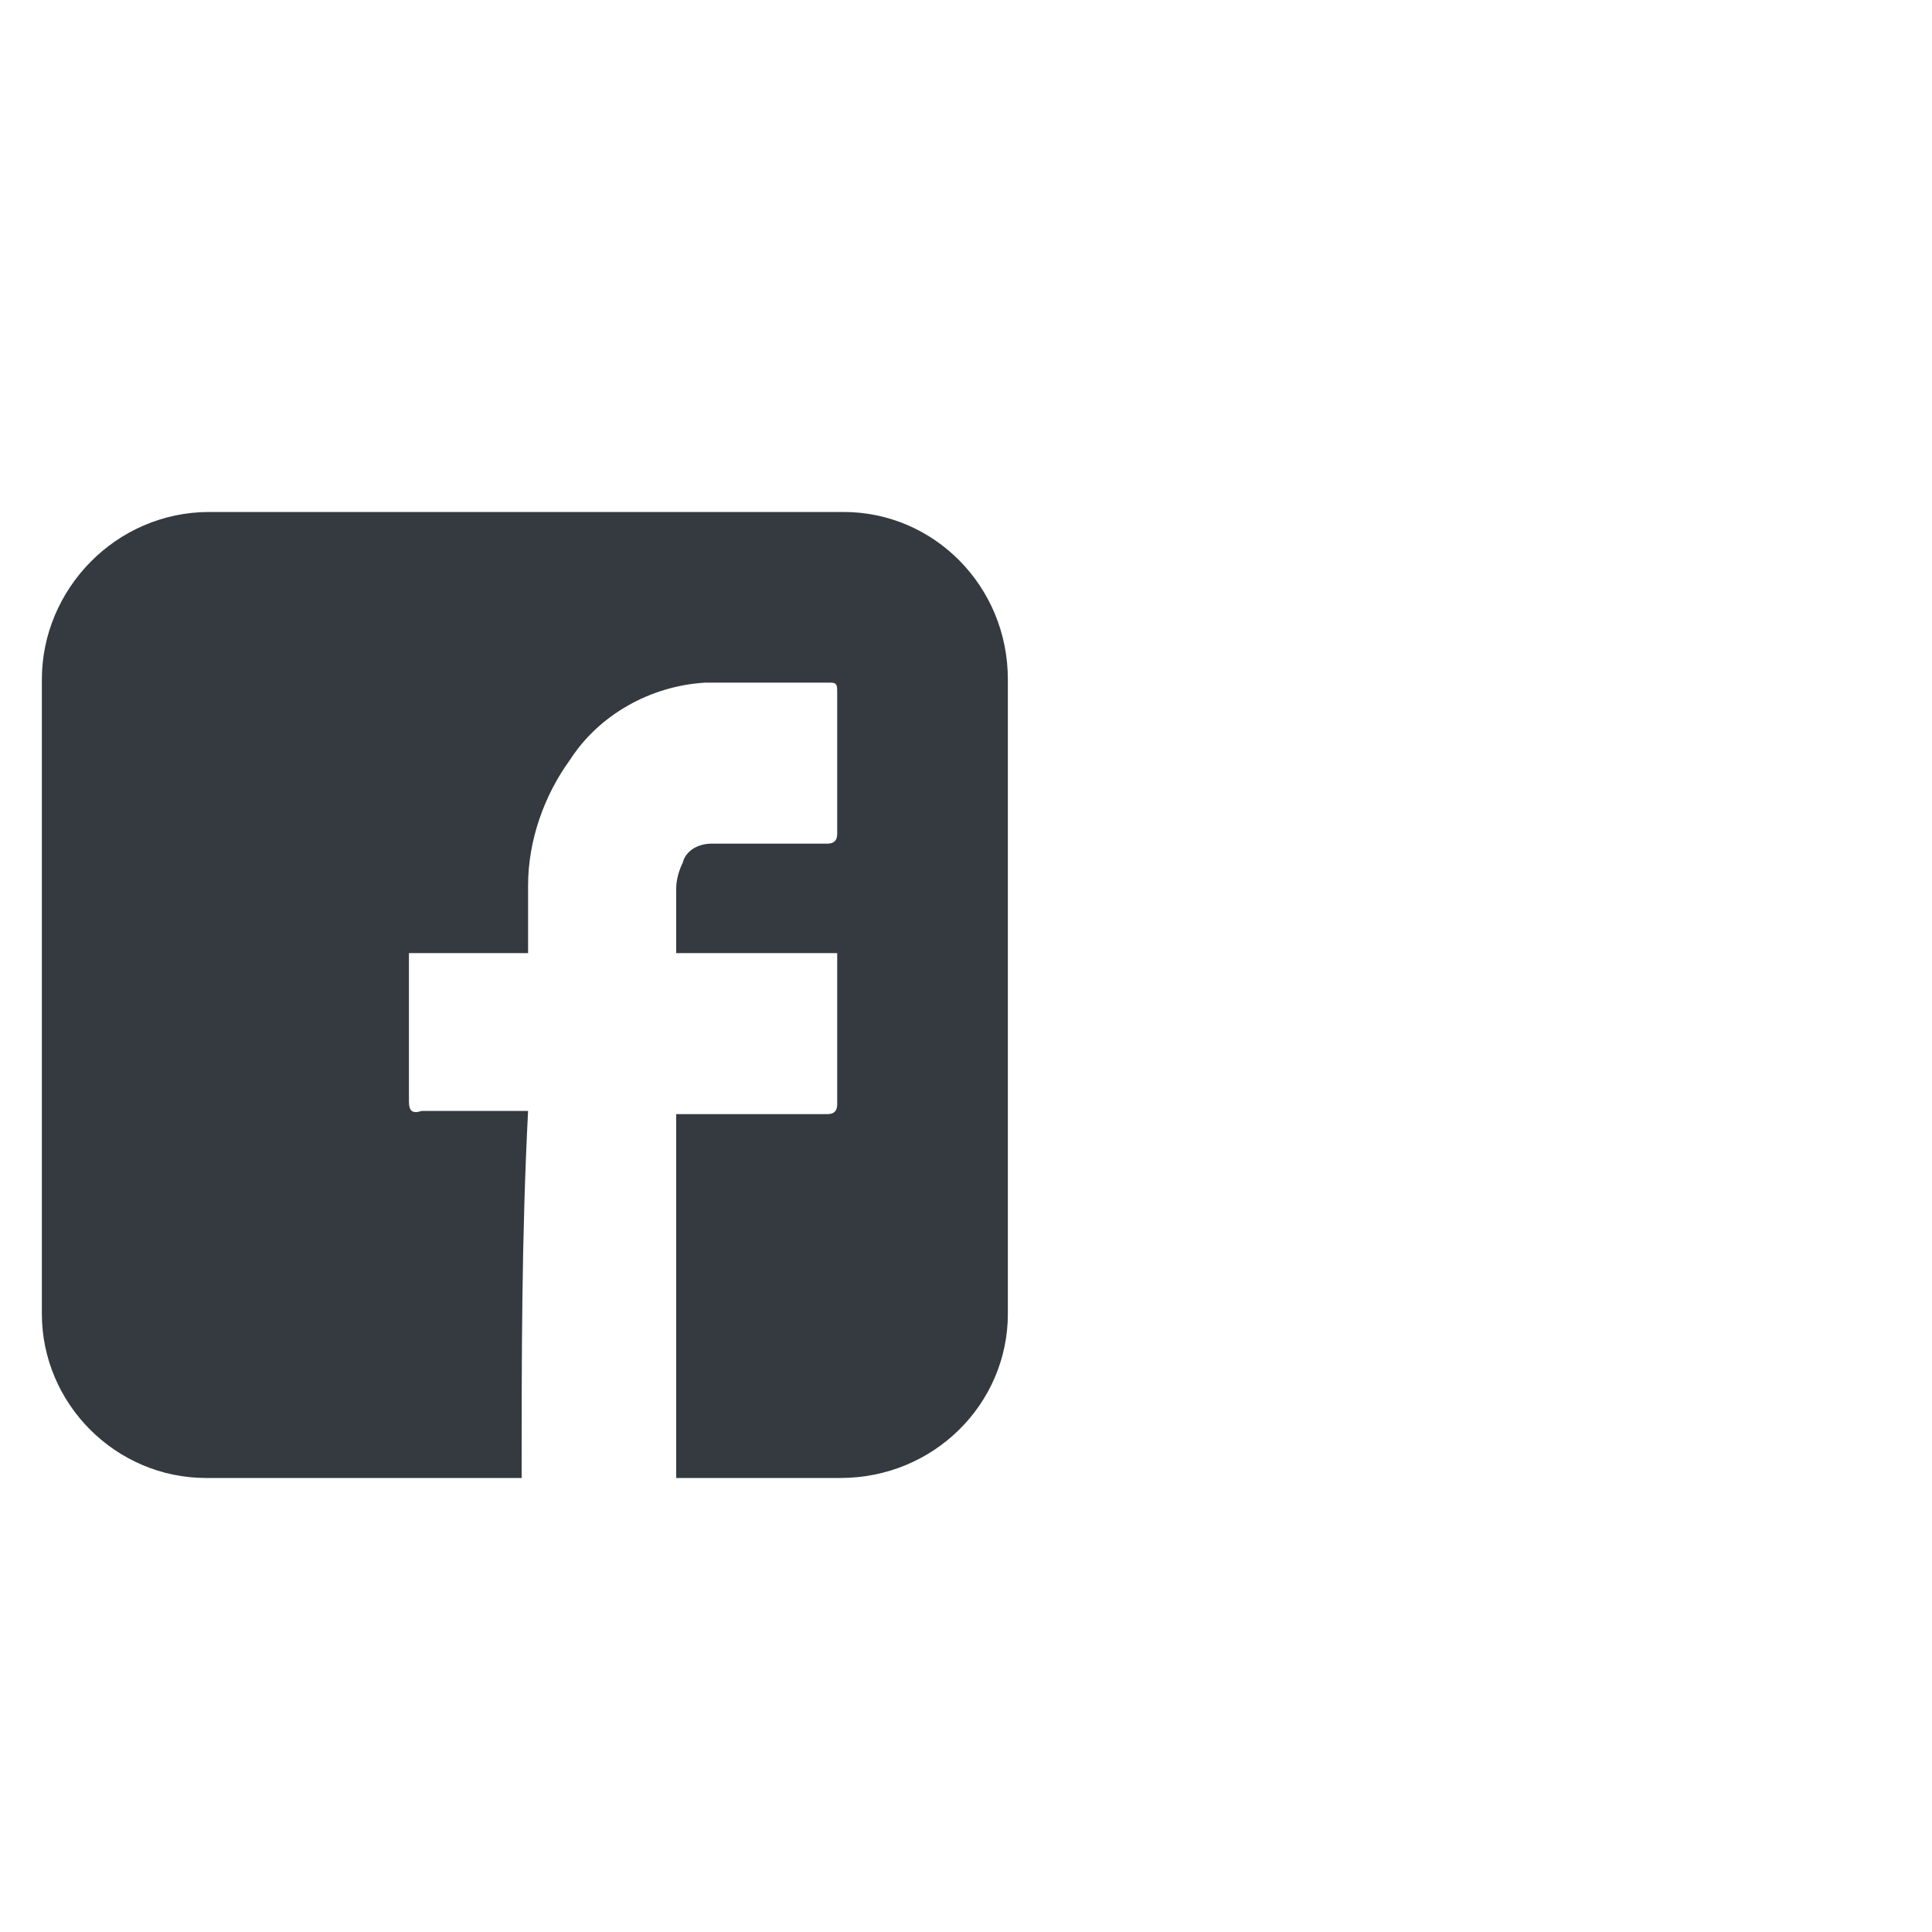
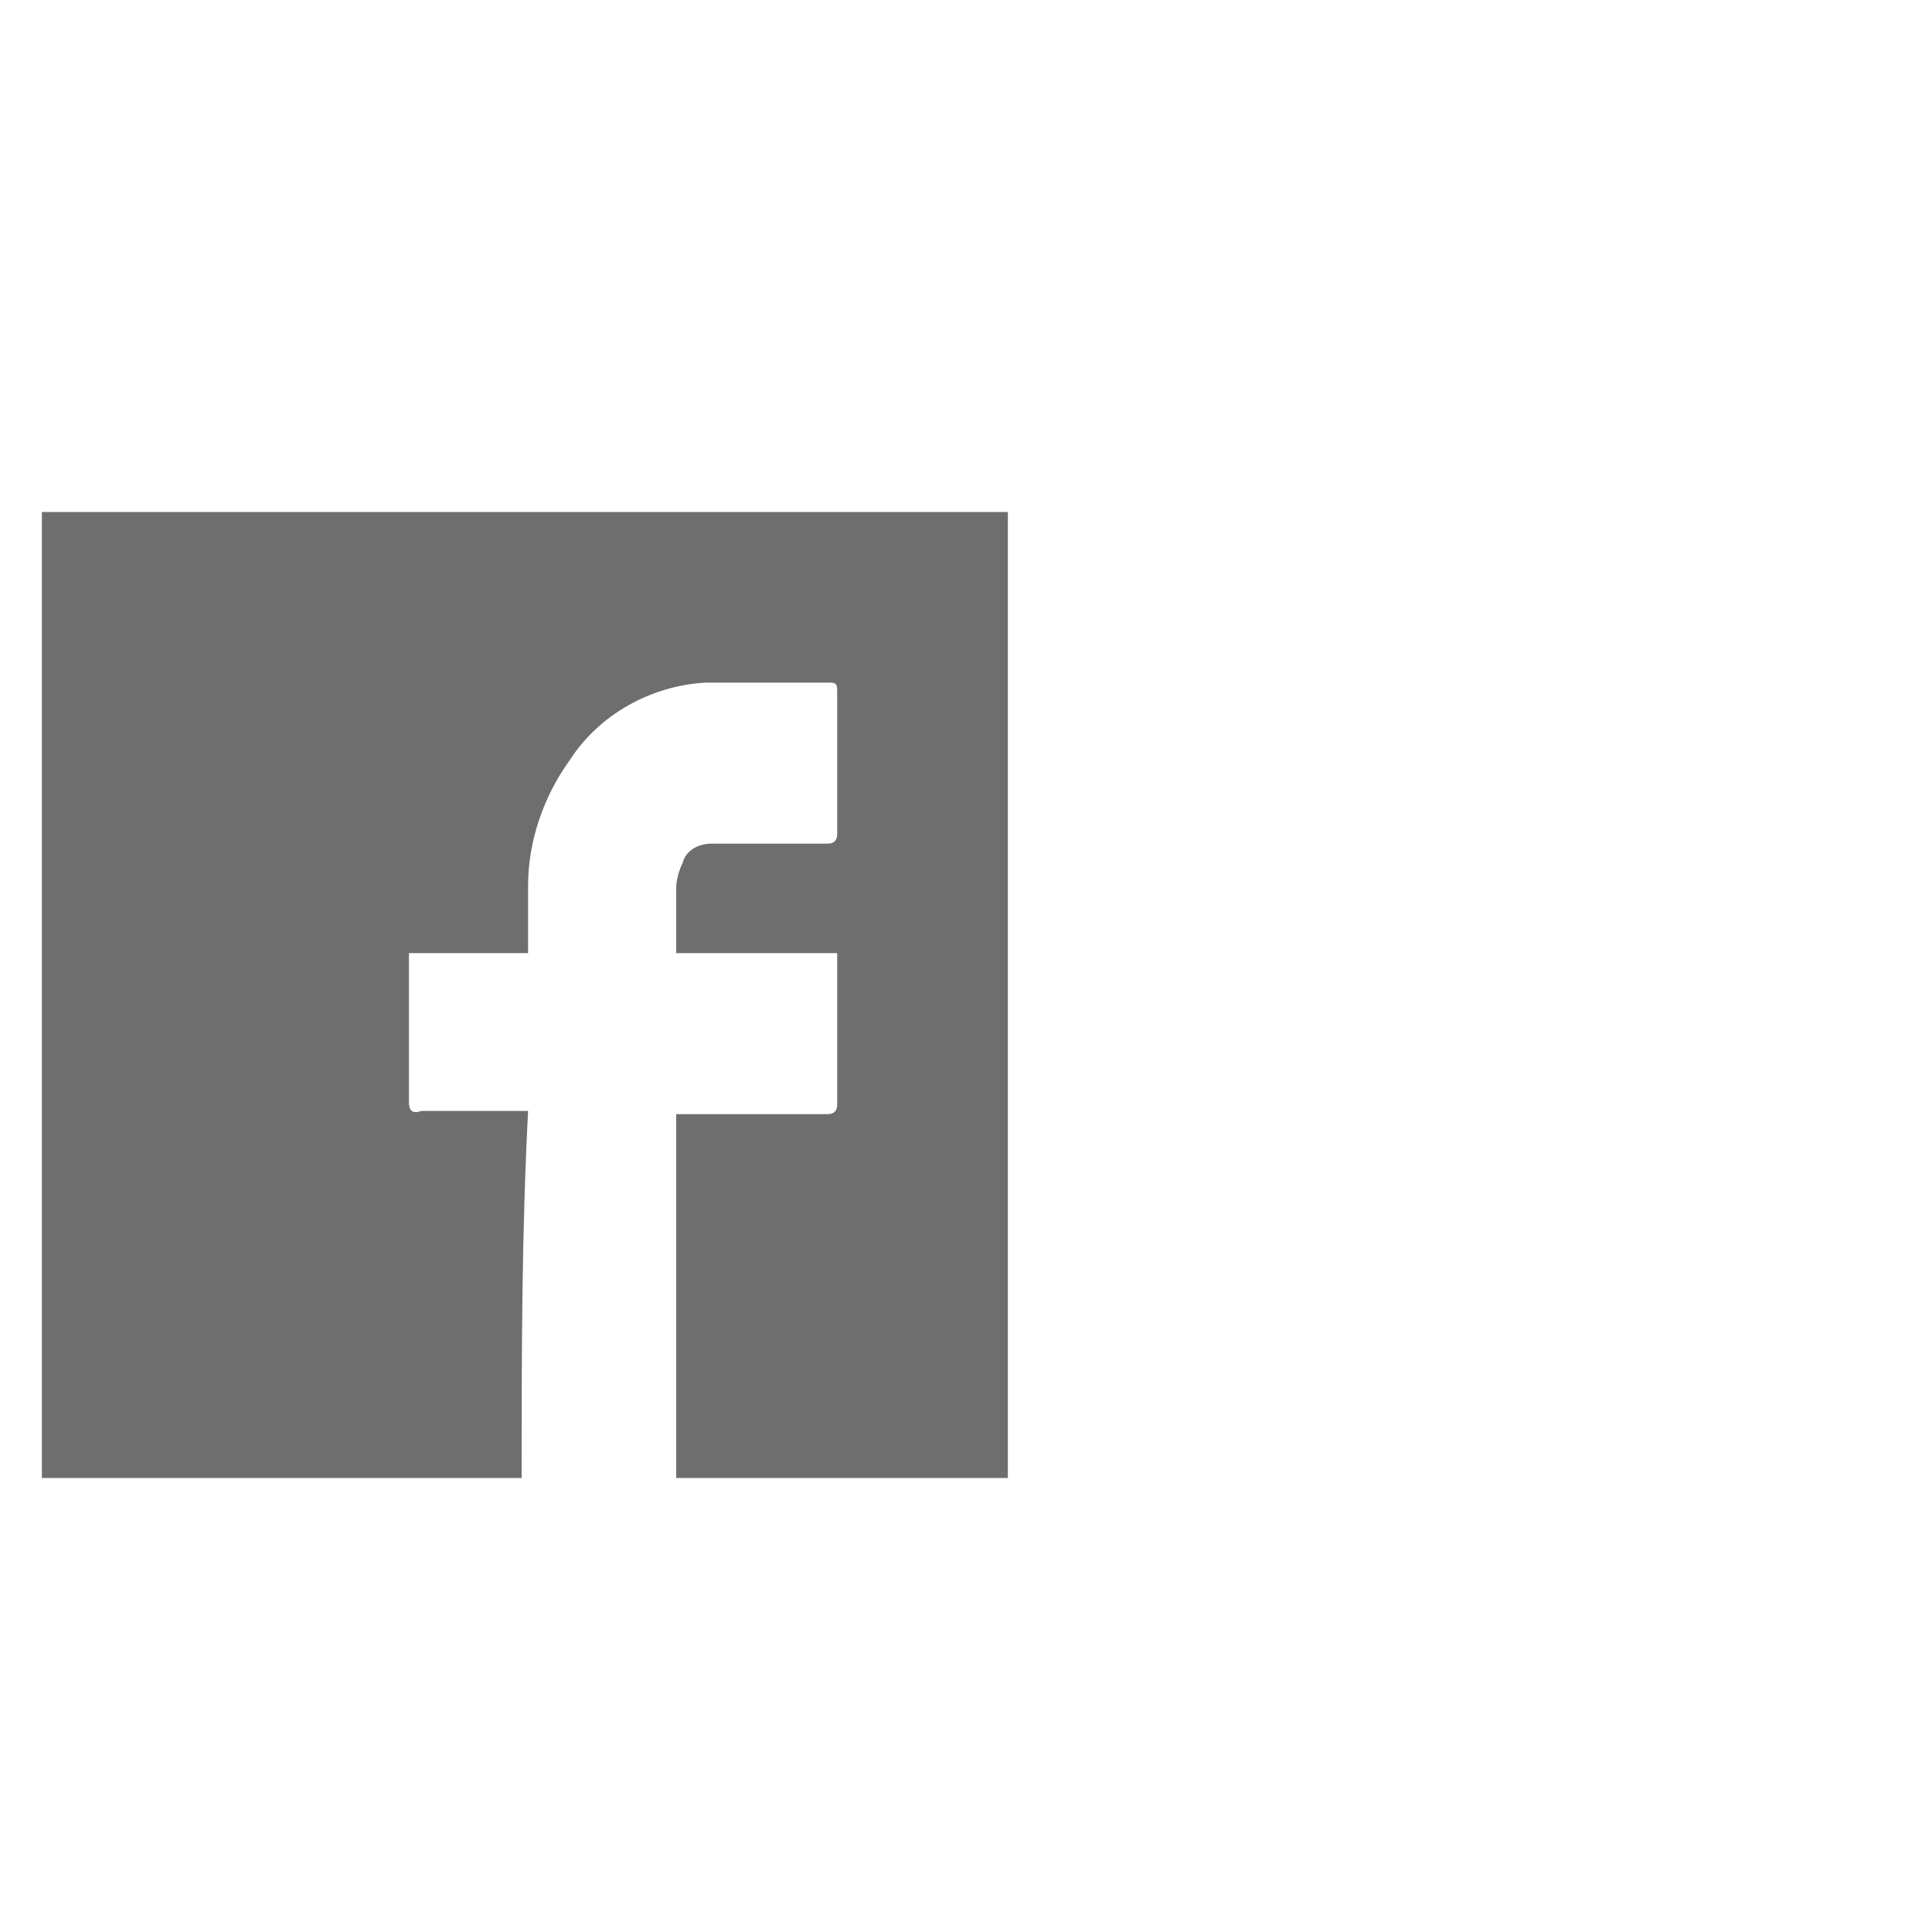
<svg xmlns="http://www.w3.org/2000/svg" version="1.1" id="Layer_1" x="0px" y="0px" viewBox="0 0 60 60" style="enable-background:new 0 0 60 60;" xml:space="preserve">
  <style type="text/css">
- 	.st0{fill:#343A40;}
+ 	.st0{fill:#6E6E6E;}
</style>
-   <path class="st0" d="M16.2,45.9H6.4c-2.8,0-5.1-2.3-5.1-5.1V21.1c0-2.8,2.3-5.2,5.2-5.2h19.7c2.8,0,5.1,2.3,5.1,5.2v19.7  c0,2.8-2.3,5.1-5.2,5.1H21V34.6h4.7c0.2,0,0.3-0.1,0.3-0.3c0-1.5,0-2.9,0-4.4v-0.3h-5c0-0.1,0-0.2,0-0.3c0-0.6,0-1.1,0-1.7  c0-0.3,0.1-0.6,0.2-0.8c0.1-0.4,0.5-0.6,0.9-0.6c1.2,0,2.4,0,3.6,0c0.2,0,0.3-0.1,0.3-0.3c0-1.5,0-2.9,0-4.4c0-0.2,0-0.3-0.2-0.3  c-1.3,0-2.6,0-3.9,0c-1.7,0.1-3.3,1-4.2,2.4c-0.8,1.1-1.3,2.5-1.3,3.9c0,0.7,0,1.3,0,2.1h-3.7v0.3c0,1.4,0,2.9,0,4.3  c0,0.3,0.1,0.4,0.4,0.3c1,0,2,0,3,0h0.3C16.2,38.4,16.2,42.1,16.2,45.9z" />
+   <path class="st0" d="M1.3,15.9v30h14.9c0-3.8,0-7.5,0.2-11.4h-0.3c-1,0-2,0-3,0c-0.3,0.1-0.4,0-0.4-0.3c0-1.4,0-2.9,0-4.3v-0.3h3.7  c0-0.8,0-1.4,0-2.1c0-1.4,0.5-2.8,1.3-3.9c0.9-1.4,2.5-2.3,4.2-2.4c1.3,0,2.6,0,3.9,0c0.2,0,0.2,0.1,0.2,0.3c0,1.5,0,2.9,0,4.4  c0,0.2-0.1,0.3-0.3,0.3c-1.2,0-2.4,0-3.6,0c-0.4,0-0.8,0.2-0.9,0.6C21.1,27,21,27.3,21,27.6c0,0.6,0,1.1,0,1.7c0,0.1,0,0.2,0,0.3h5  v0.3c0,1.5,0,2.9,0,4.4c0,0.2-0.1,0.3-0.3,0.3H21v11.3h10.3v-30C31.3,15.9,1.3,15.9,1.3,15.9z" />
</svg>
